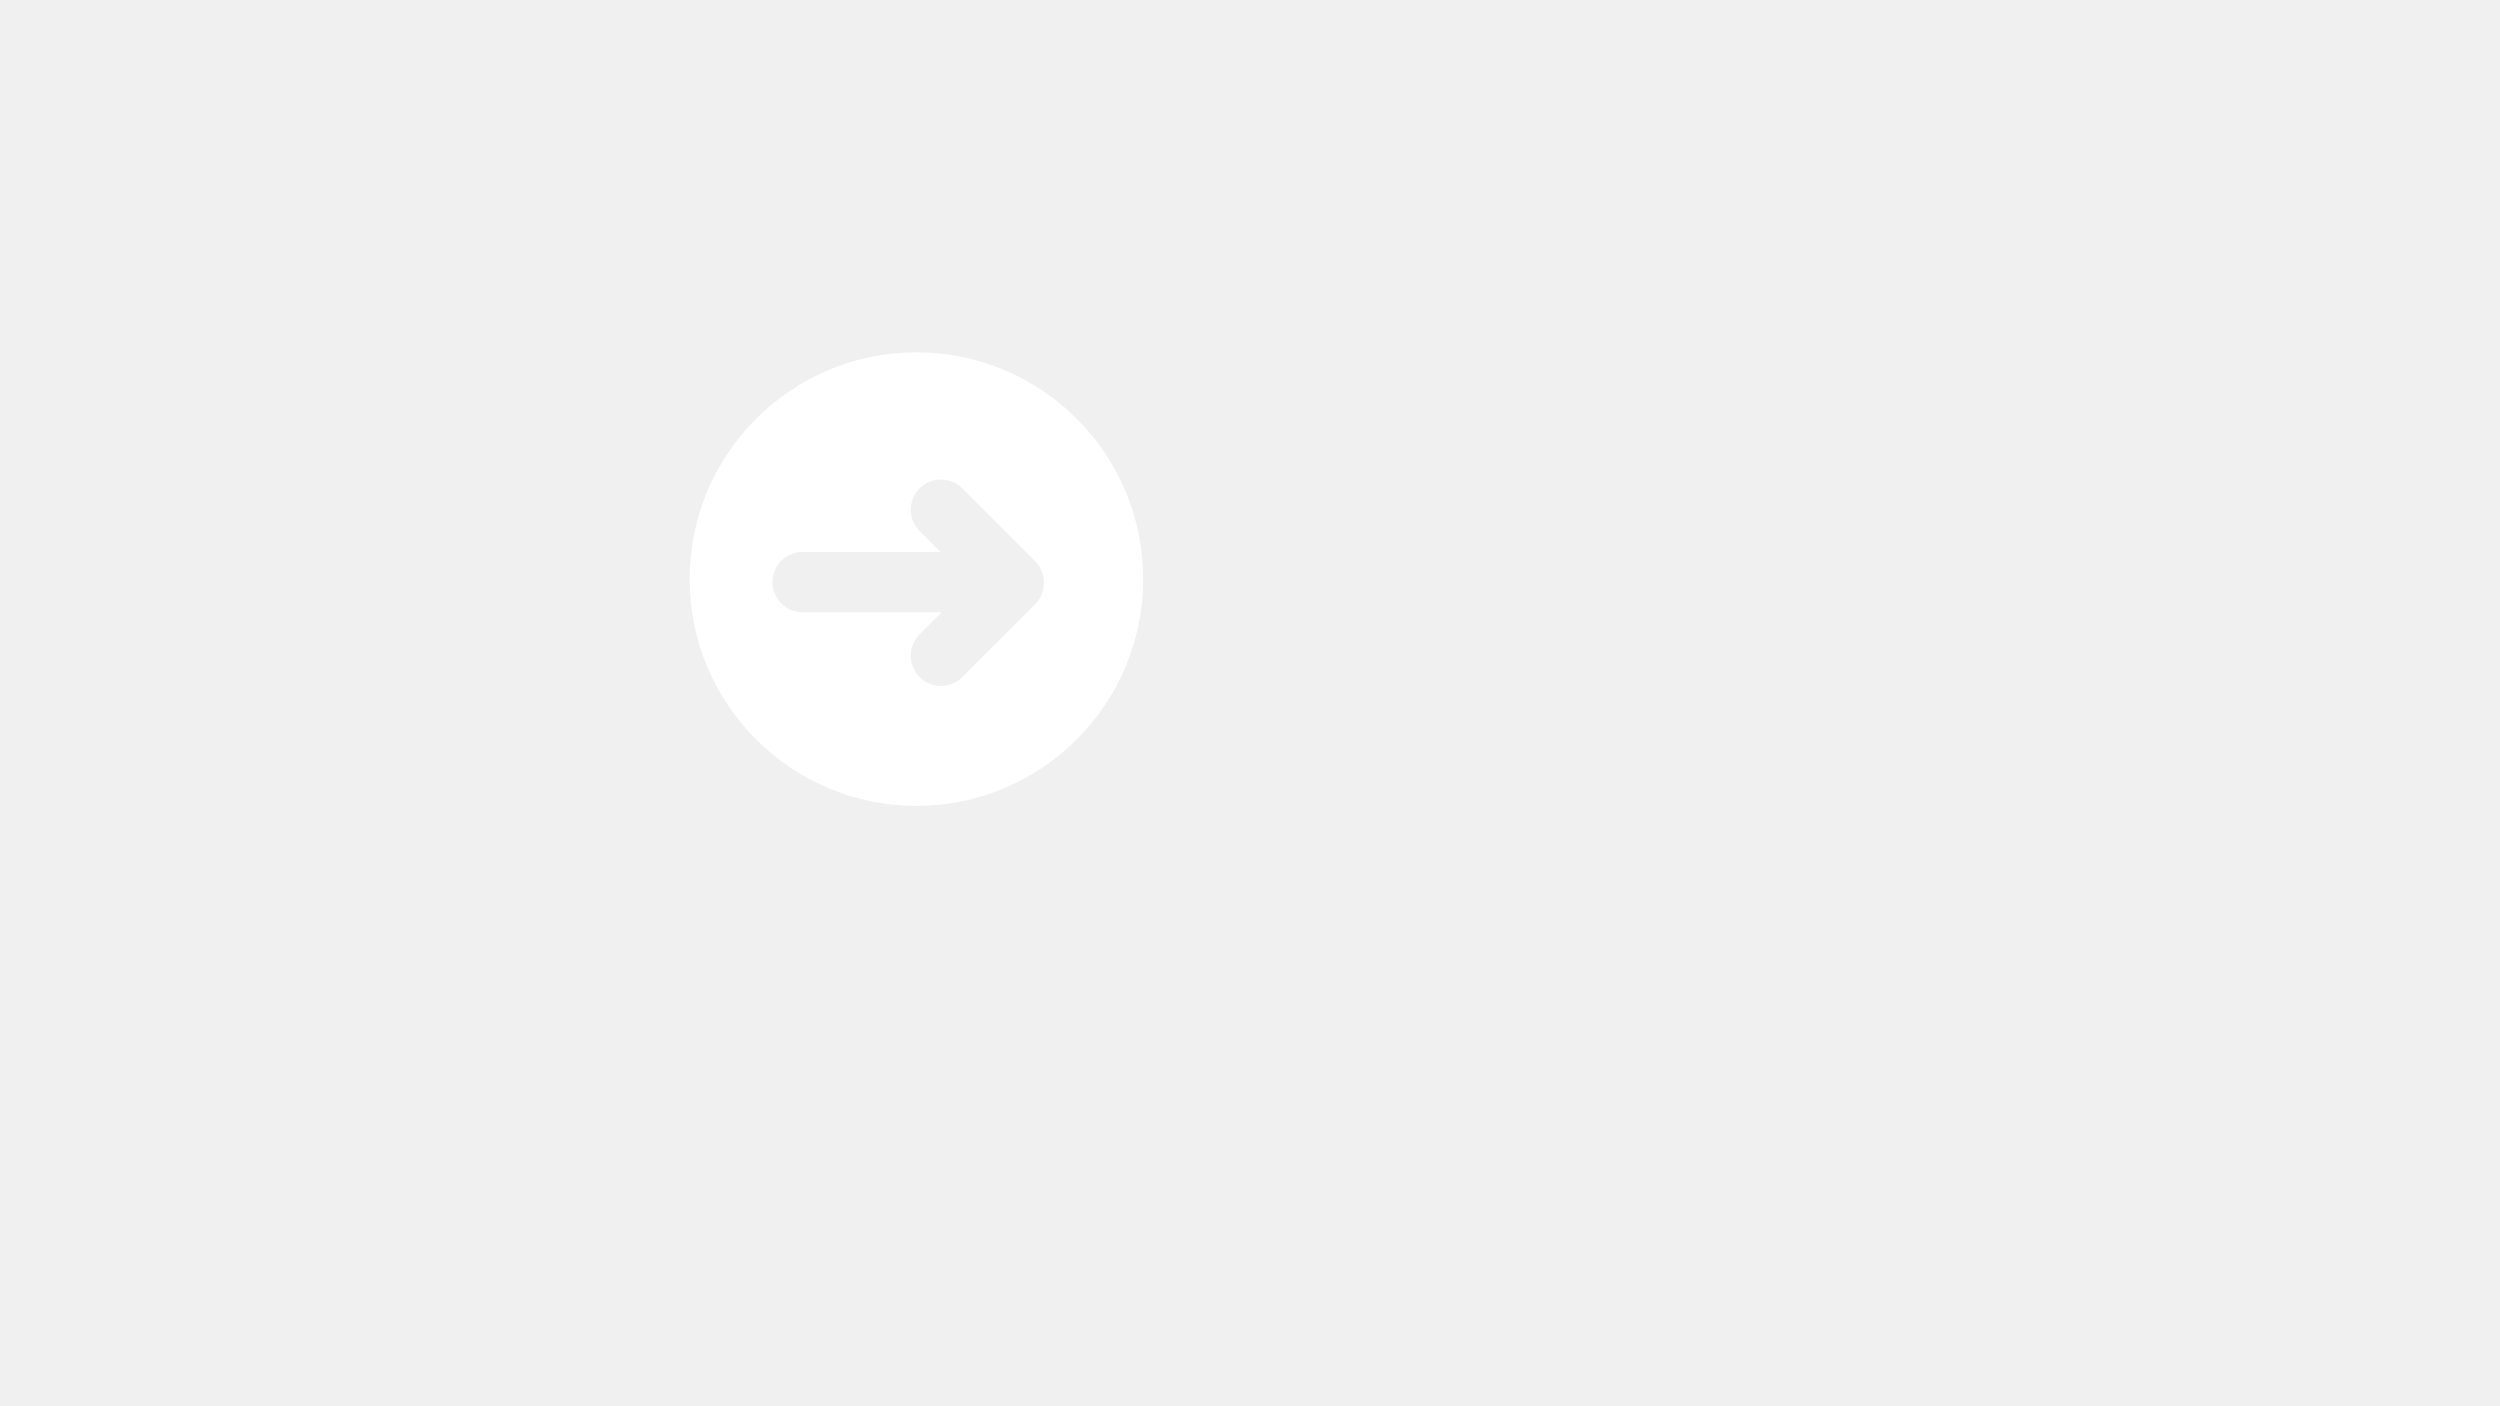
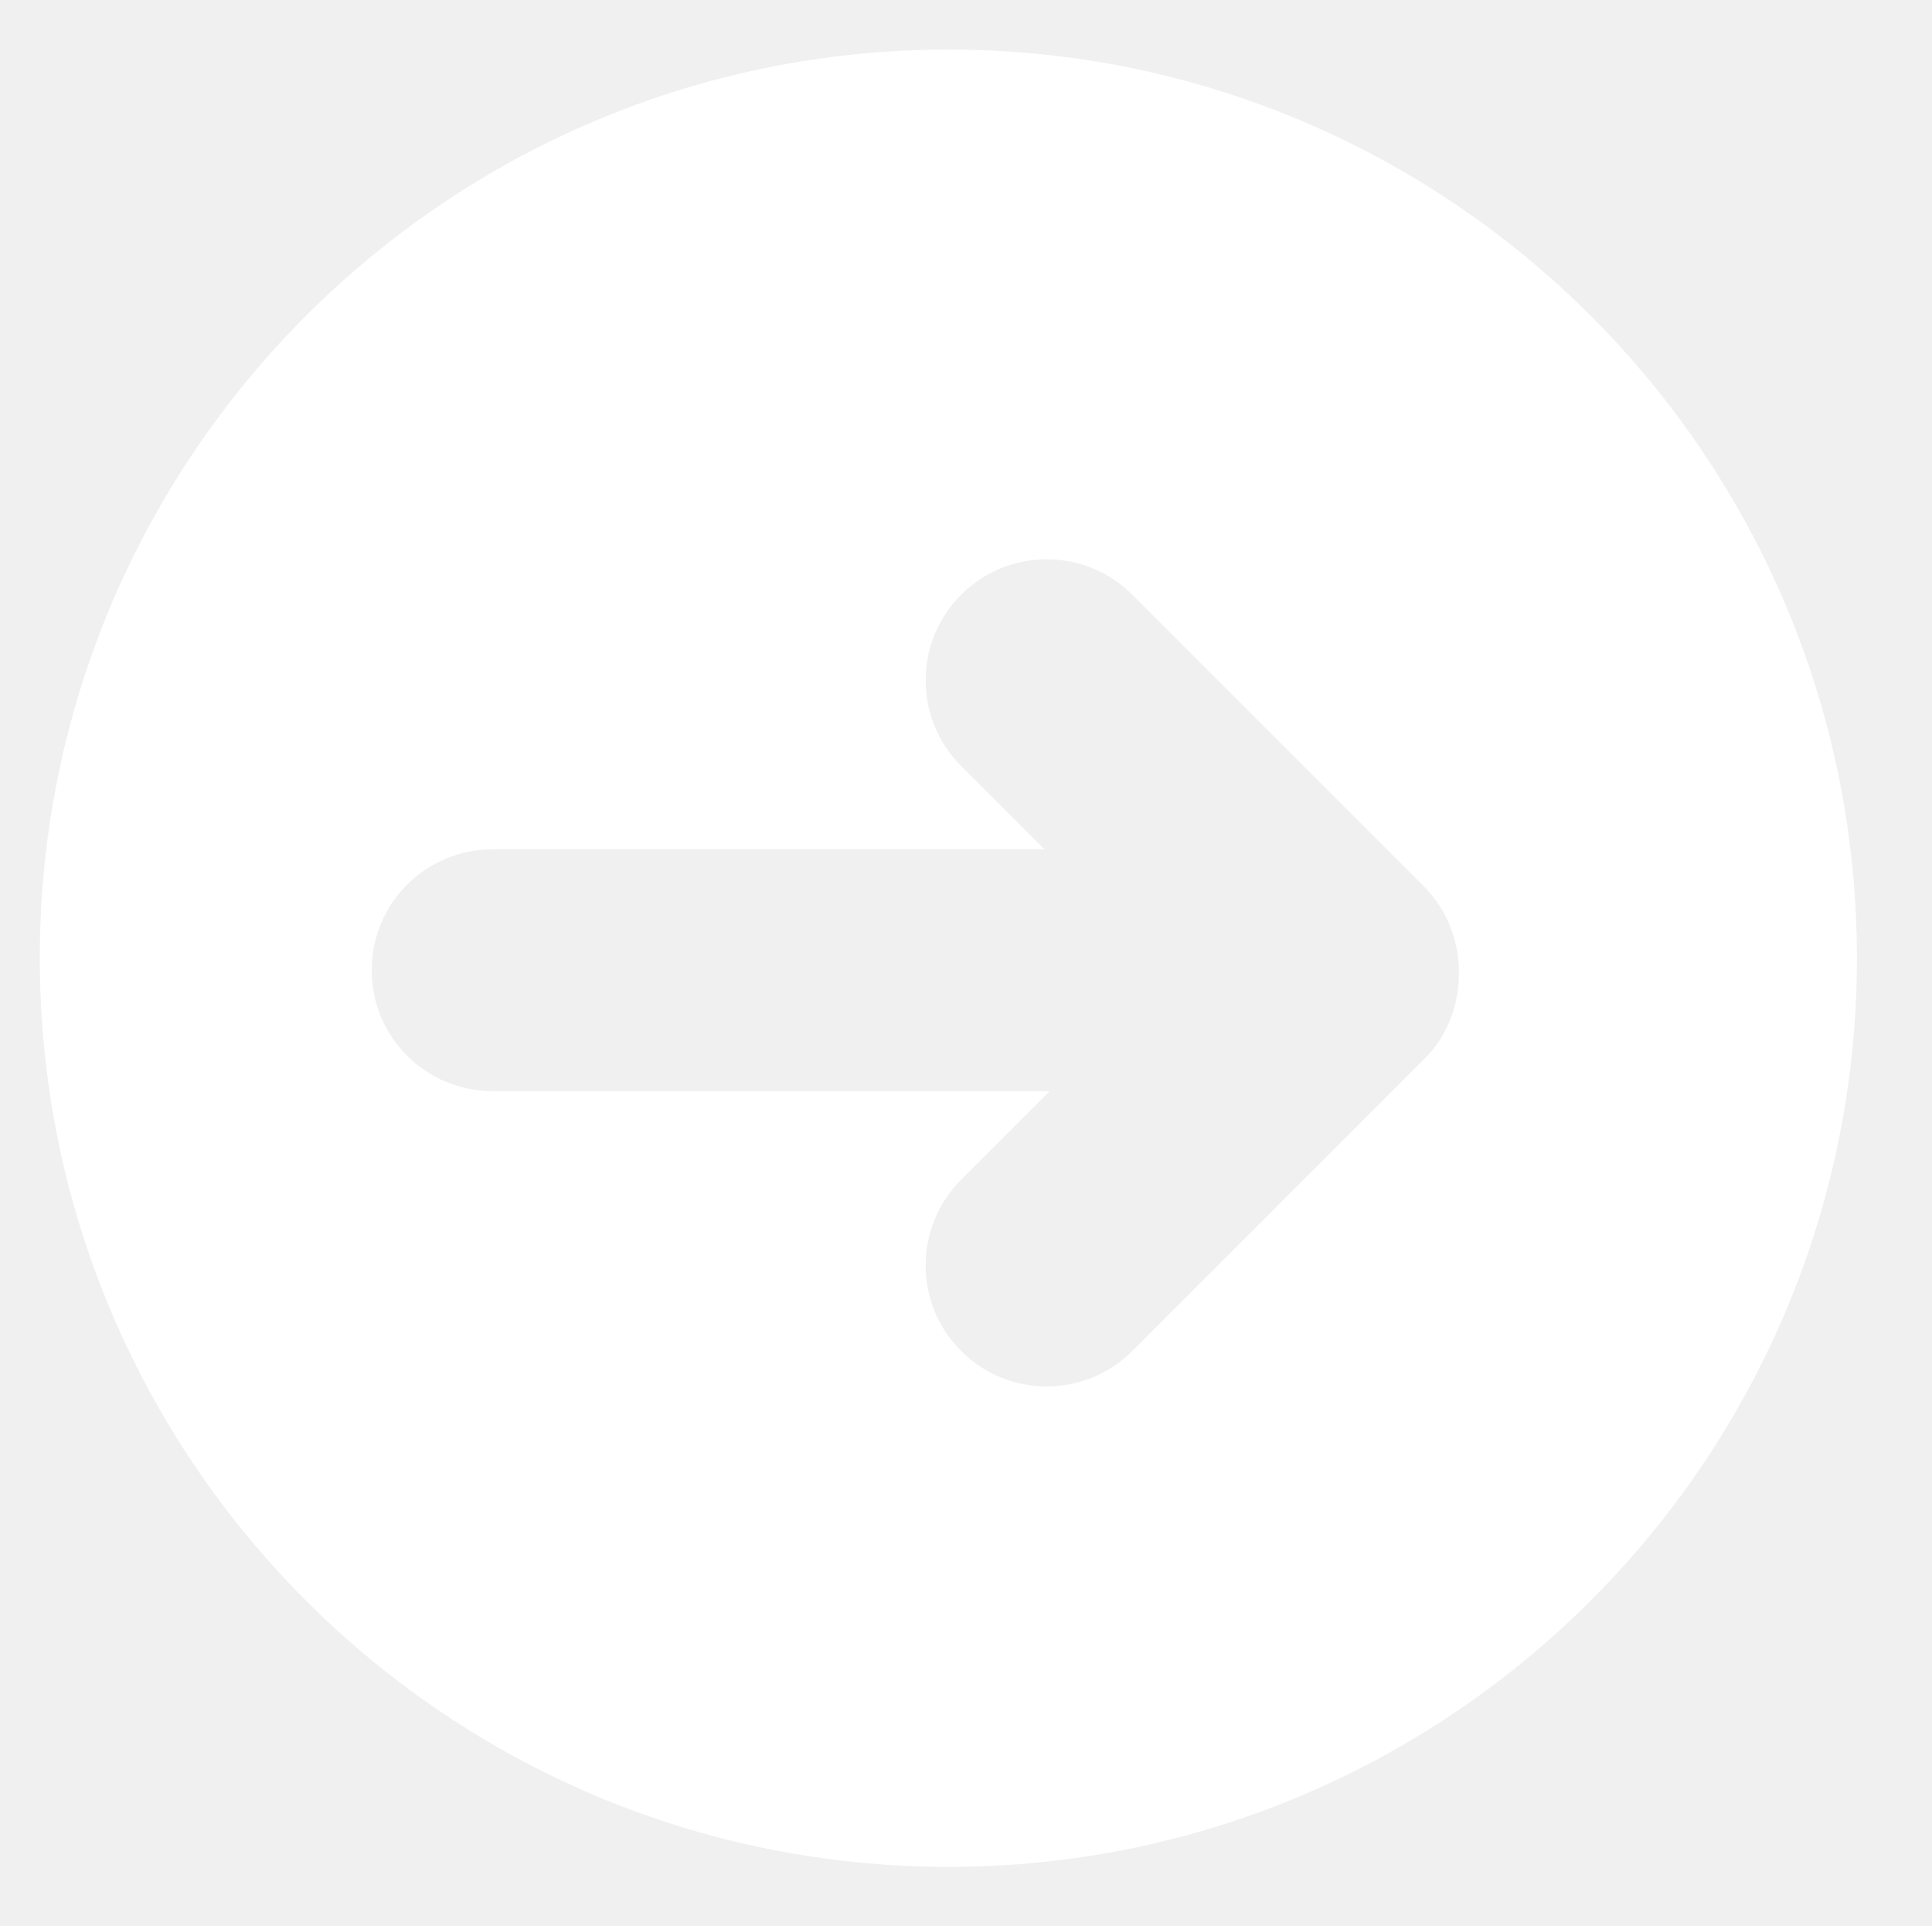
- <svg xmlns="http://www.w3.org/2000/svg" version="1.1" id="Layer_1" x="0px" y="0px" viewBox="0 0 1334 750" style="enable-background:new 0 0 1334 750;" xml:space="preserve">
+ <svg xmlns="http://www.w3.org/2000/svg" version="1.1" id="Layer_1" x="0px" y="0px" viewBox="0 0 257.3 256.4" style="enable-background:new 0 0 257.3 256.4;" xml:space="preserve">
  <style type="text/css">
	.st0{fill:#FFFFFF;}
</style>
-   <path class="st0" d="M489,188c-66.8,0-121,54.2-121,121s54.2,121,121,121s121-54.2,121-121S555.8,188,489,188z M552.3,322.5  l-38.8,38.8c-6.3,6.3-16.5,6.3-22.8,0v0c-6.3-6.3-6.3-16.5,0-22.8l11.8-11.8h-74.2c-8.9,0-16.1-7.2-16.1-16.1v0  c0-8.9,7.2-16.1,16.1-16.1h73.5l-11.1-11.1c-6.3-6.3-6.3-16.5,0-22.8c6.3-6.3,16.5-6.3,22.8,0l38.8,38.8c3.2,3.2,4.7,7.4,4.7,11.5  C557,315.2,555.5,319.4,552.3,322.5z" />
+   <path class="st0" d="M126.3,6.6c-66.8,0-121,54.2-121,121s54.2,121,121,121s121-54.2,121-121S193.1,6.6,126.3,6.6z M189.6,141.1  l-38.8,38.8c-6.3,6.3-16.5,6.3-22.8,0l0,0c-6.3-6.3-6.3-16.5,0-22.8l11.8-11.8H65.6c-8.9,0-16.1-7.2-16.1-16.1l0,0  c0-8.9,7.2-16.1,16.1-16.1h73.5L128,102c-6.3-6.3-6.3-16.5,0-22.8c6.3-6.3,16.5-6.3,22.8,0l38.8,38.8c3.2,3.2,4.7,7.4,4.7,11.5  C194.3,133.8,192.8,138,189.6,141.1z" />
</svg>
